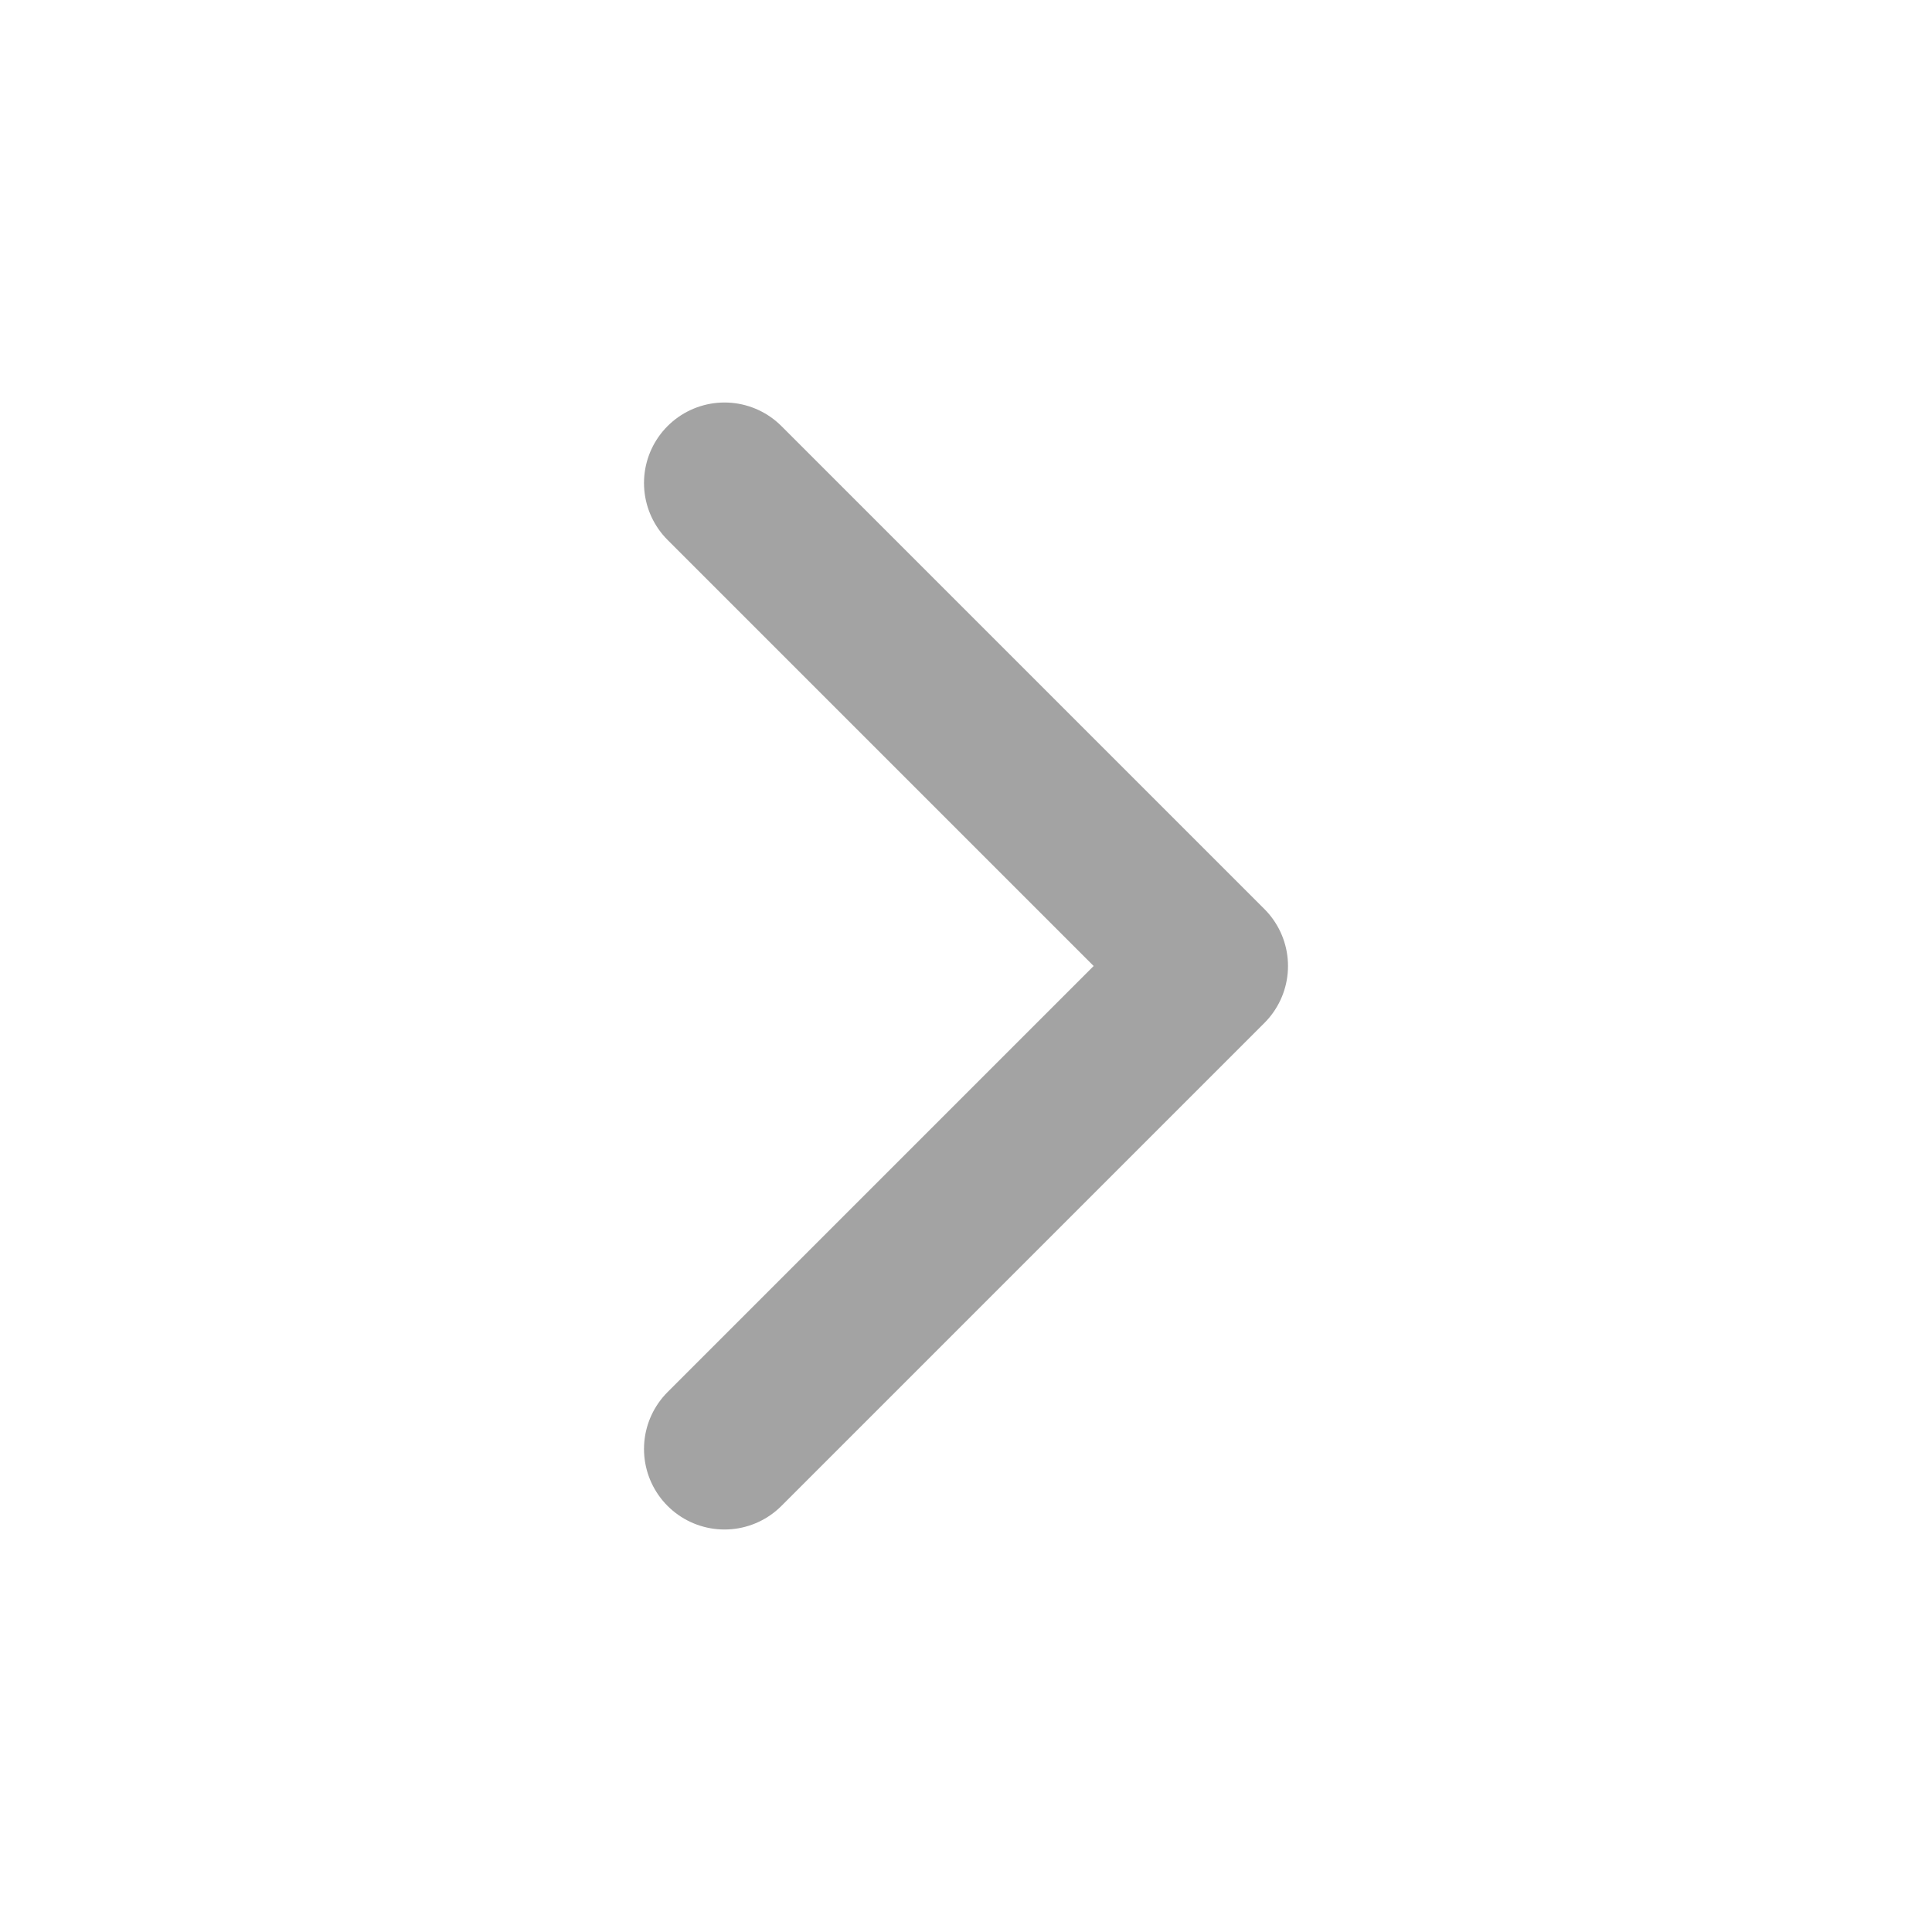
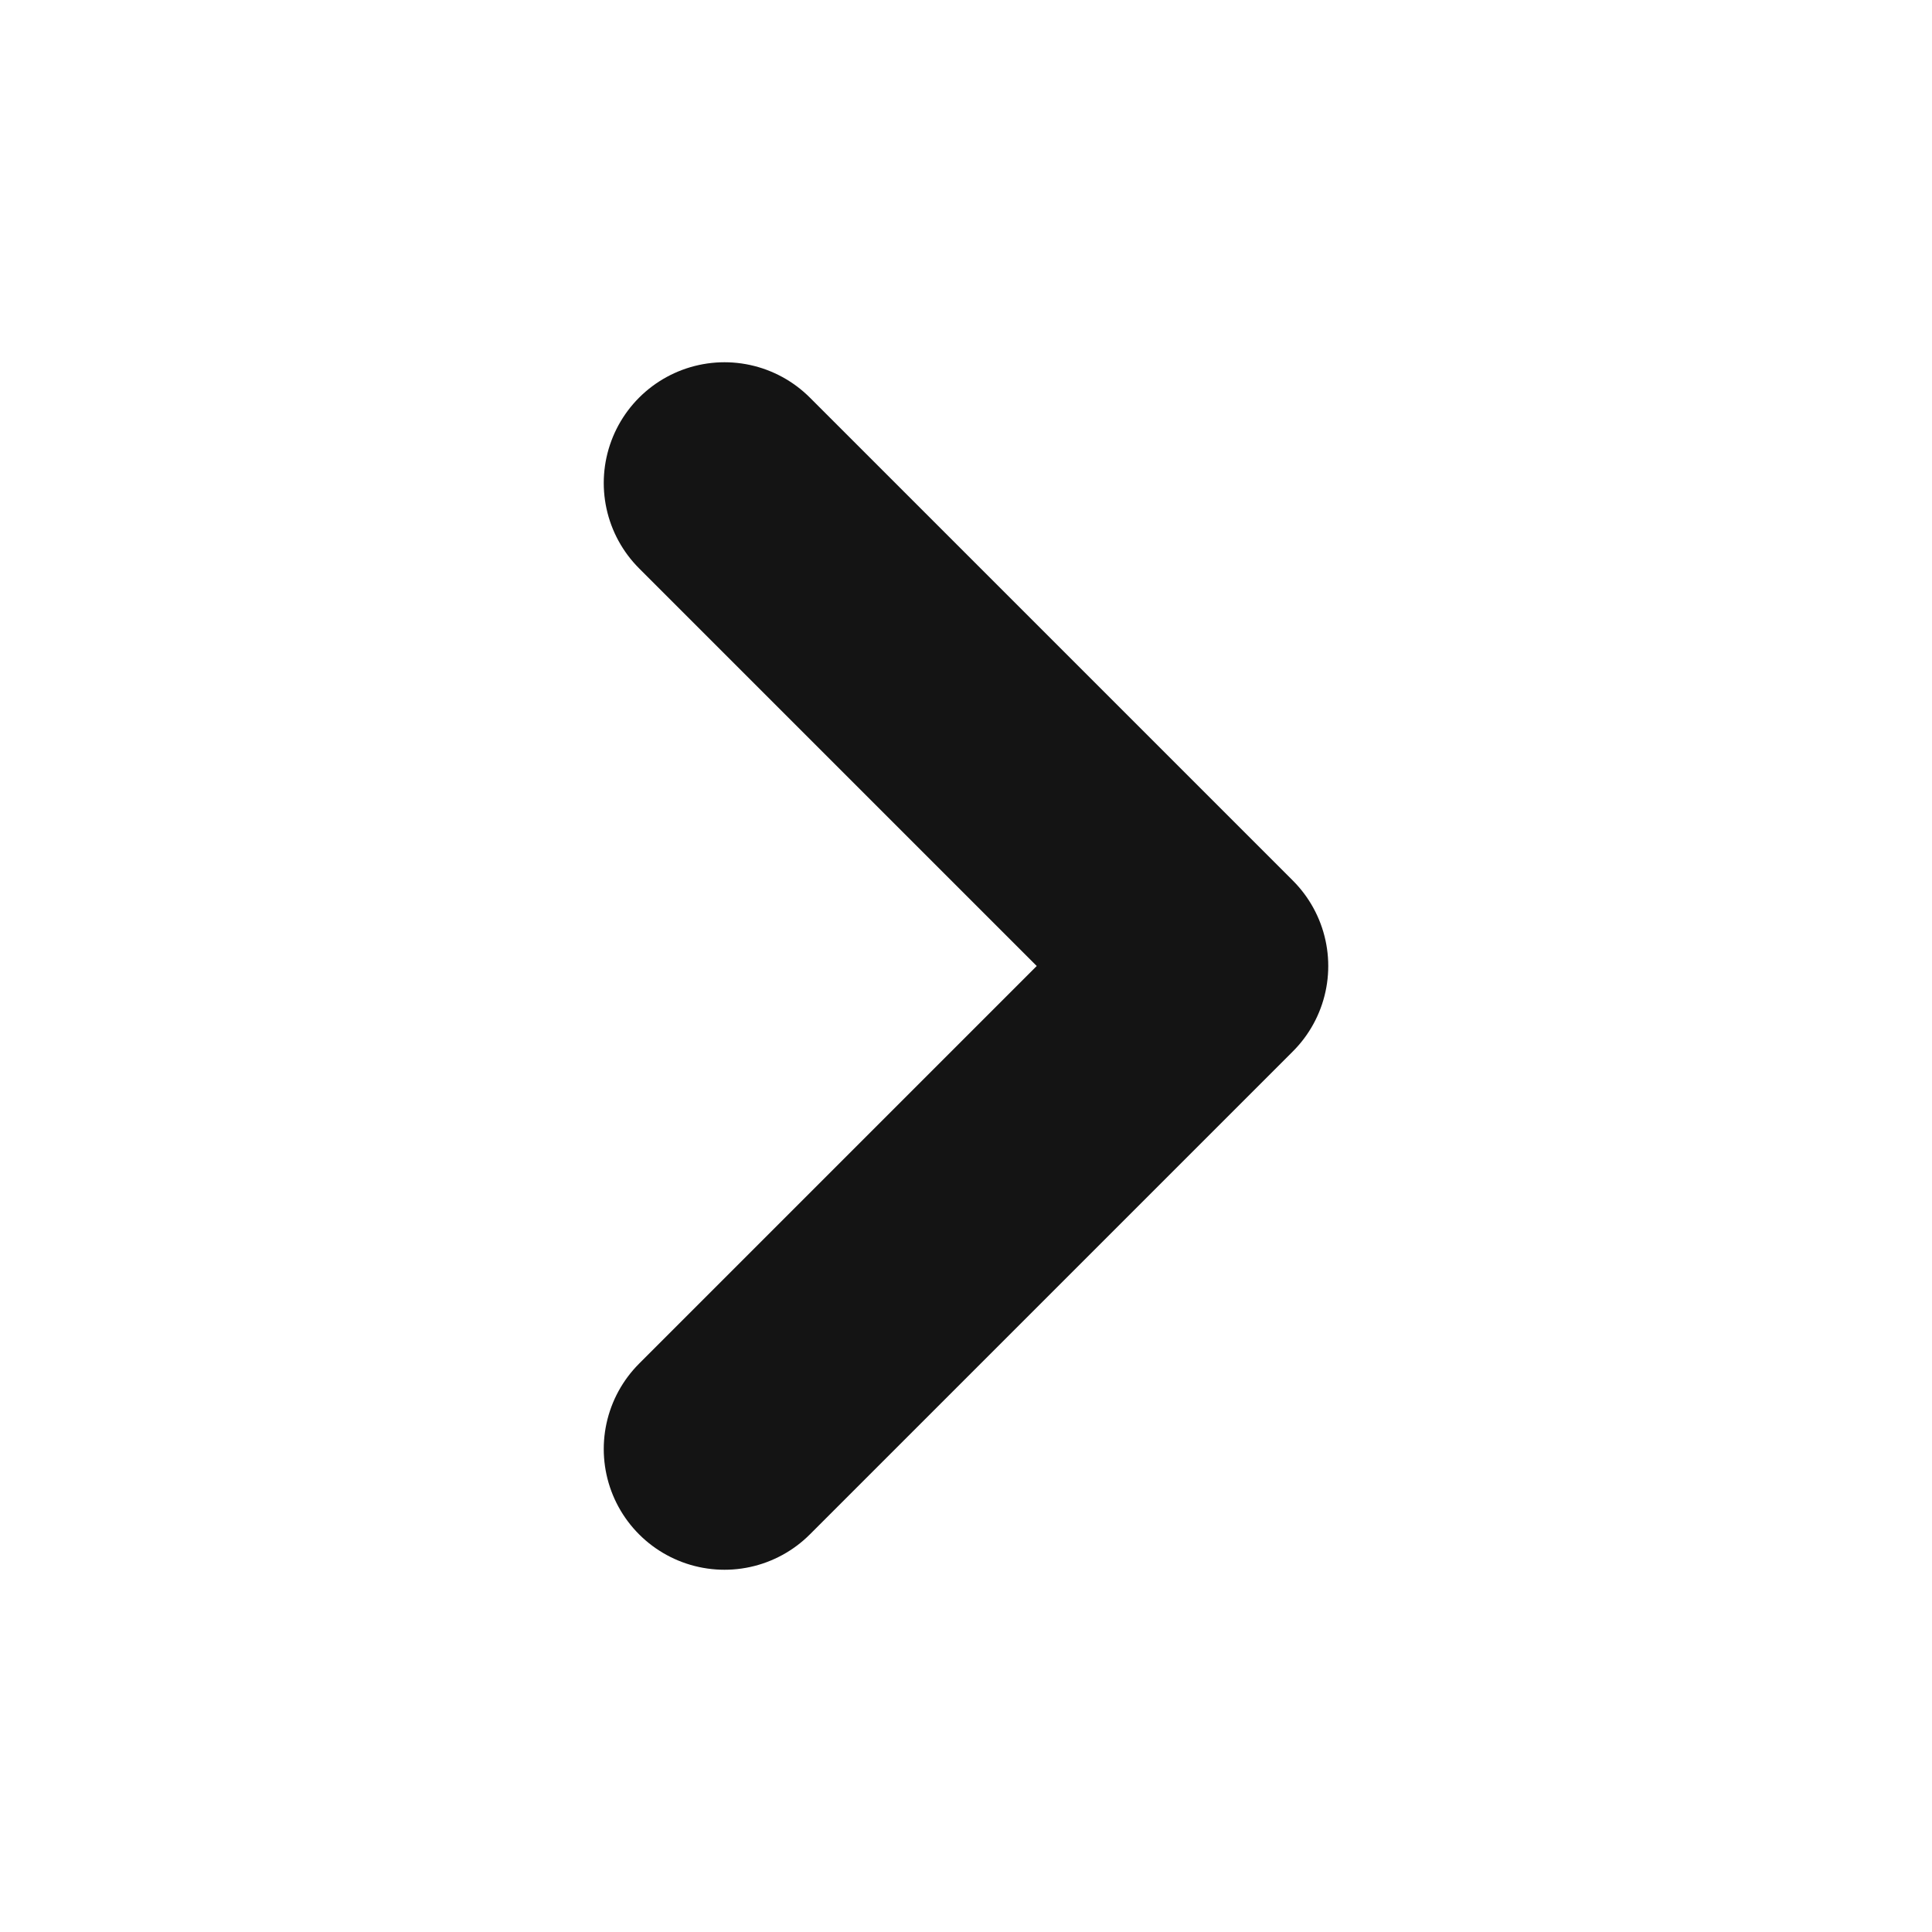
- <svg xmlns="http://www.w3.org/2000/svg" width="24" height="24" viewBox="0 0 24 24" fill="none">
-   <path d="M9 6L15 12L9 18" stroke="#A3A3A3" stroke-width="2" stroke-linecap="round" stroke-linejoin="round" />
+ <svg xmlns="http://www.w3.org/2000/svg" width="16" height="16" viewBox="0 0 16 16" fill="none">
+   <path d="M6 4L10 8L6 12" stroke="#141414" stroke-width="2" stroke-linecap="round" stroke-linejoin="round" />
</svg>
